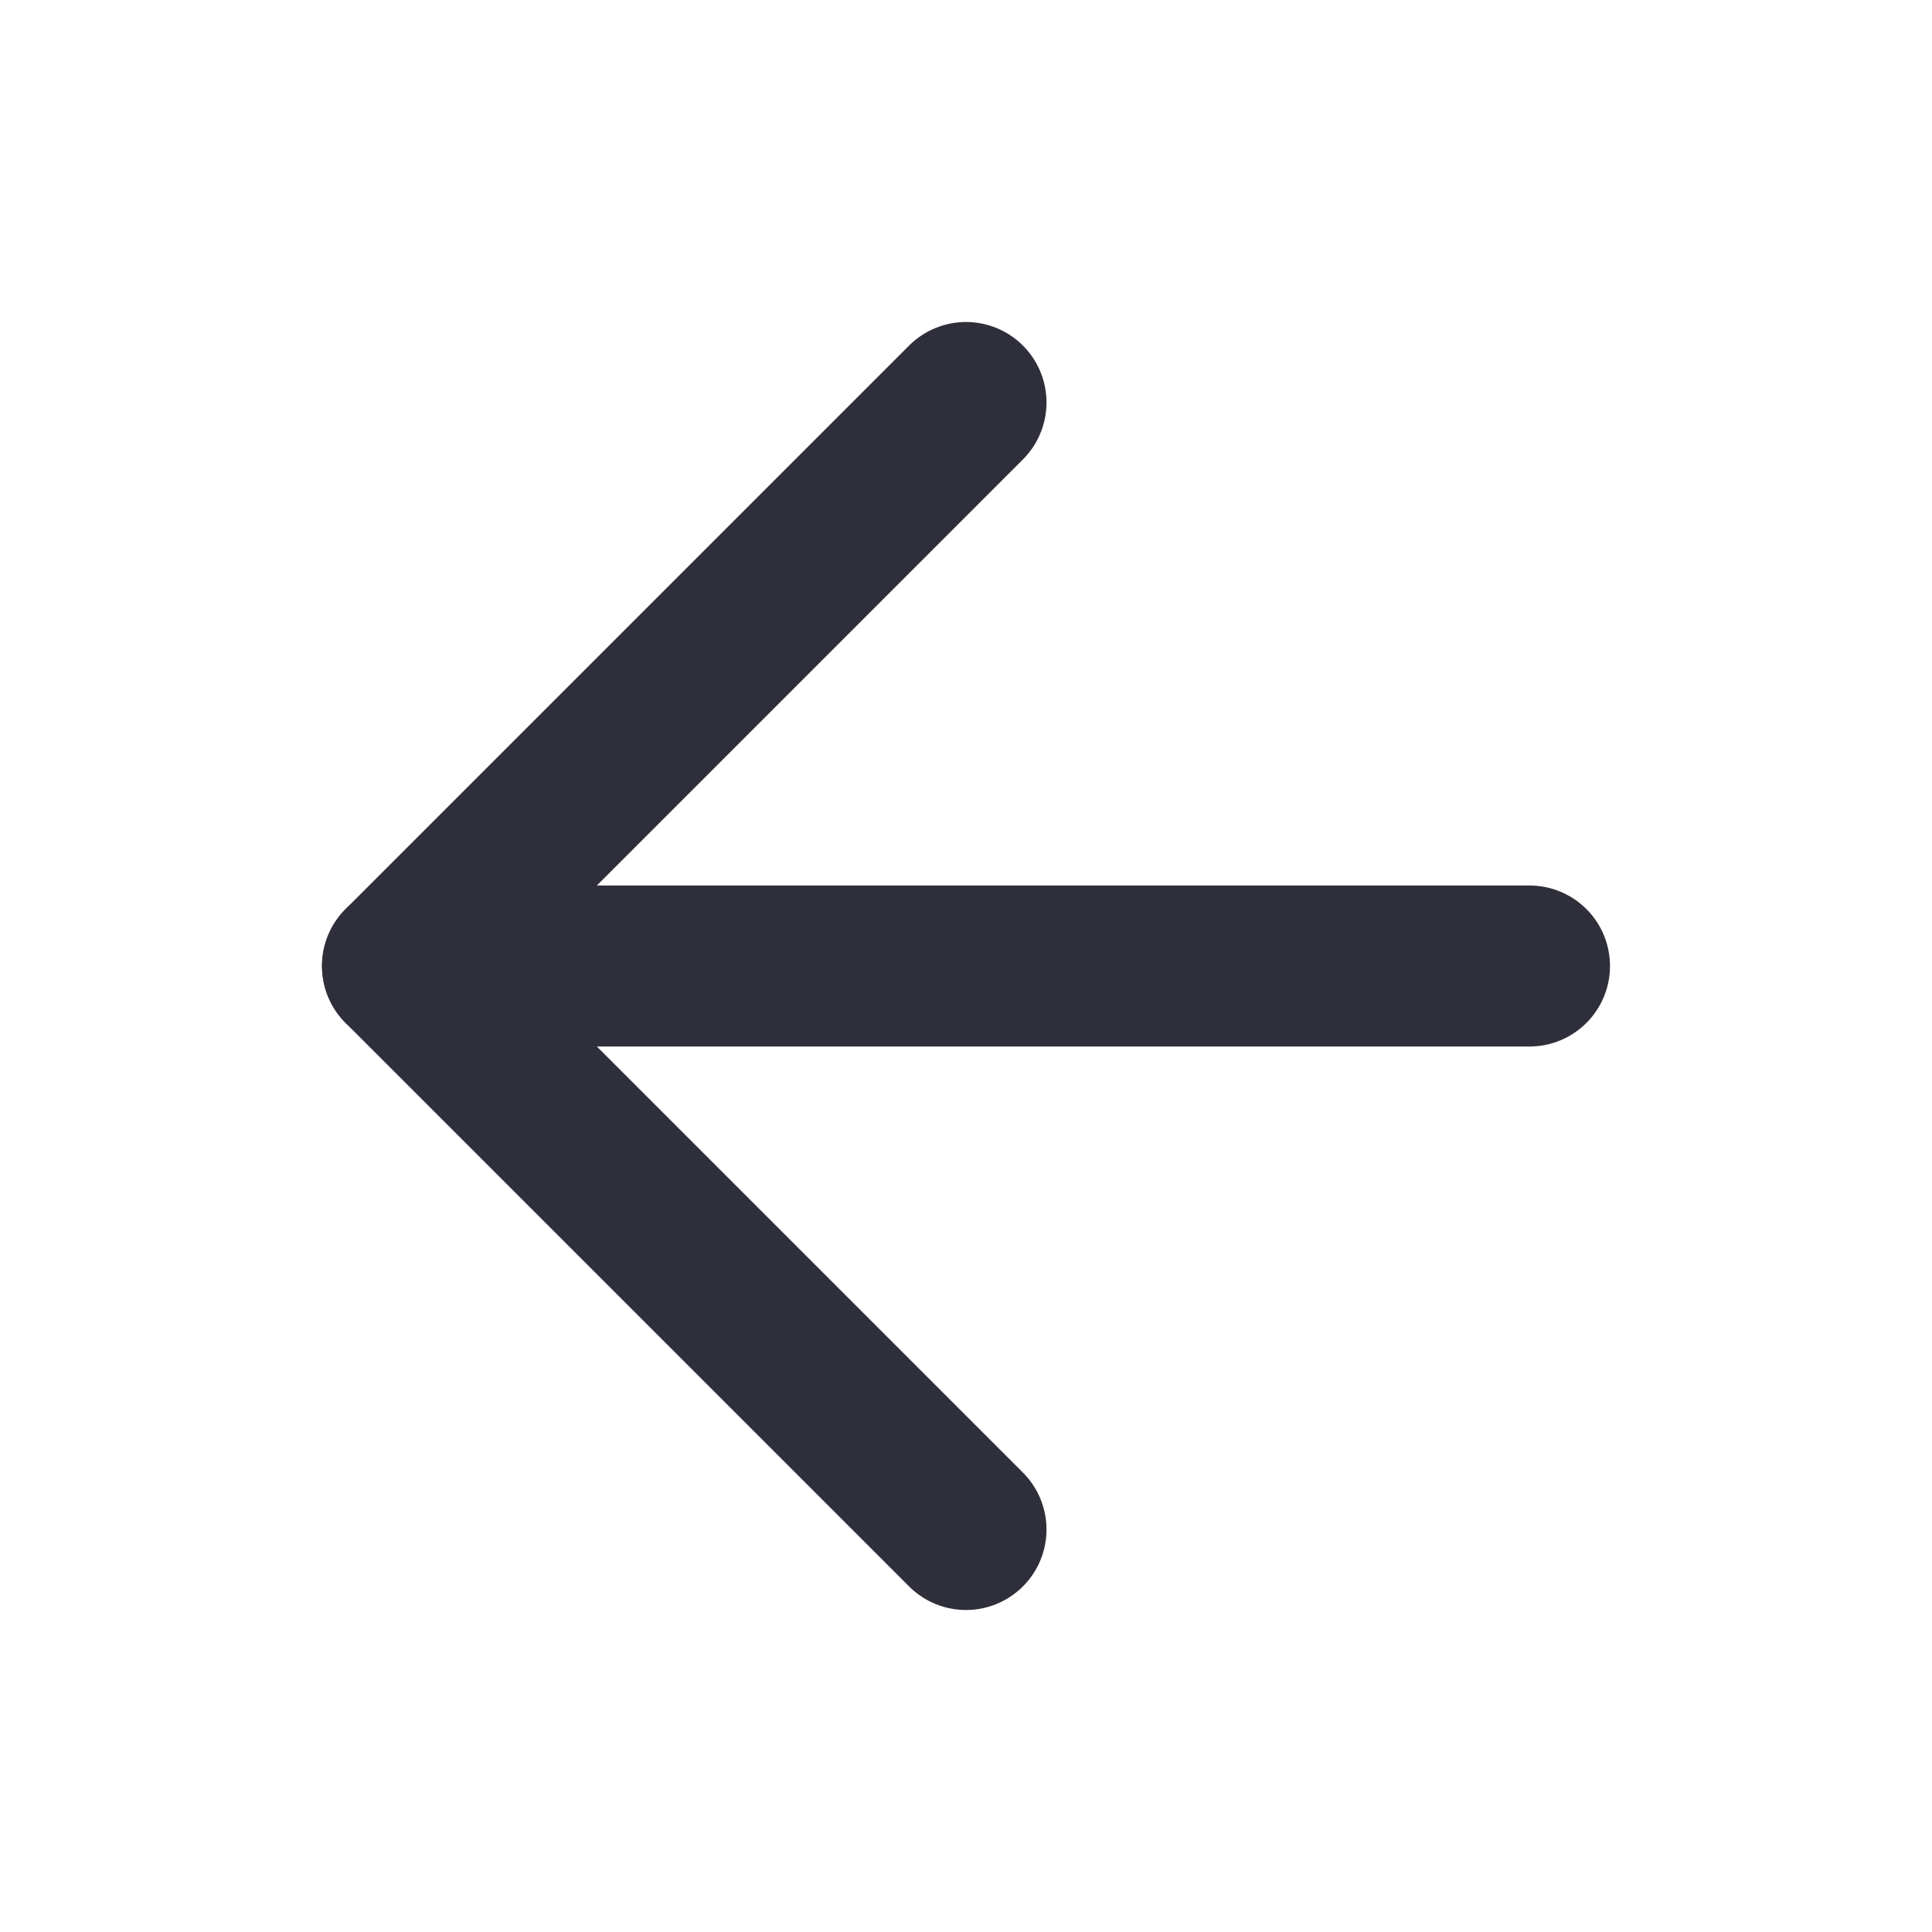
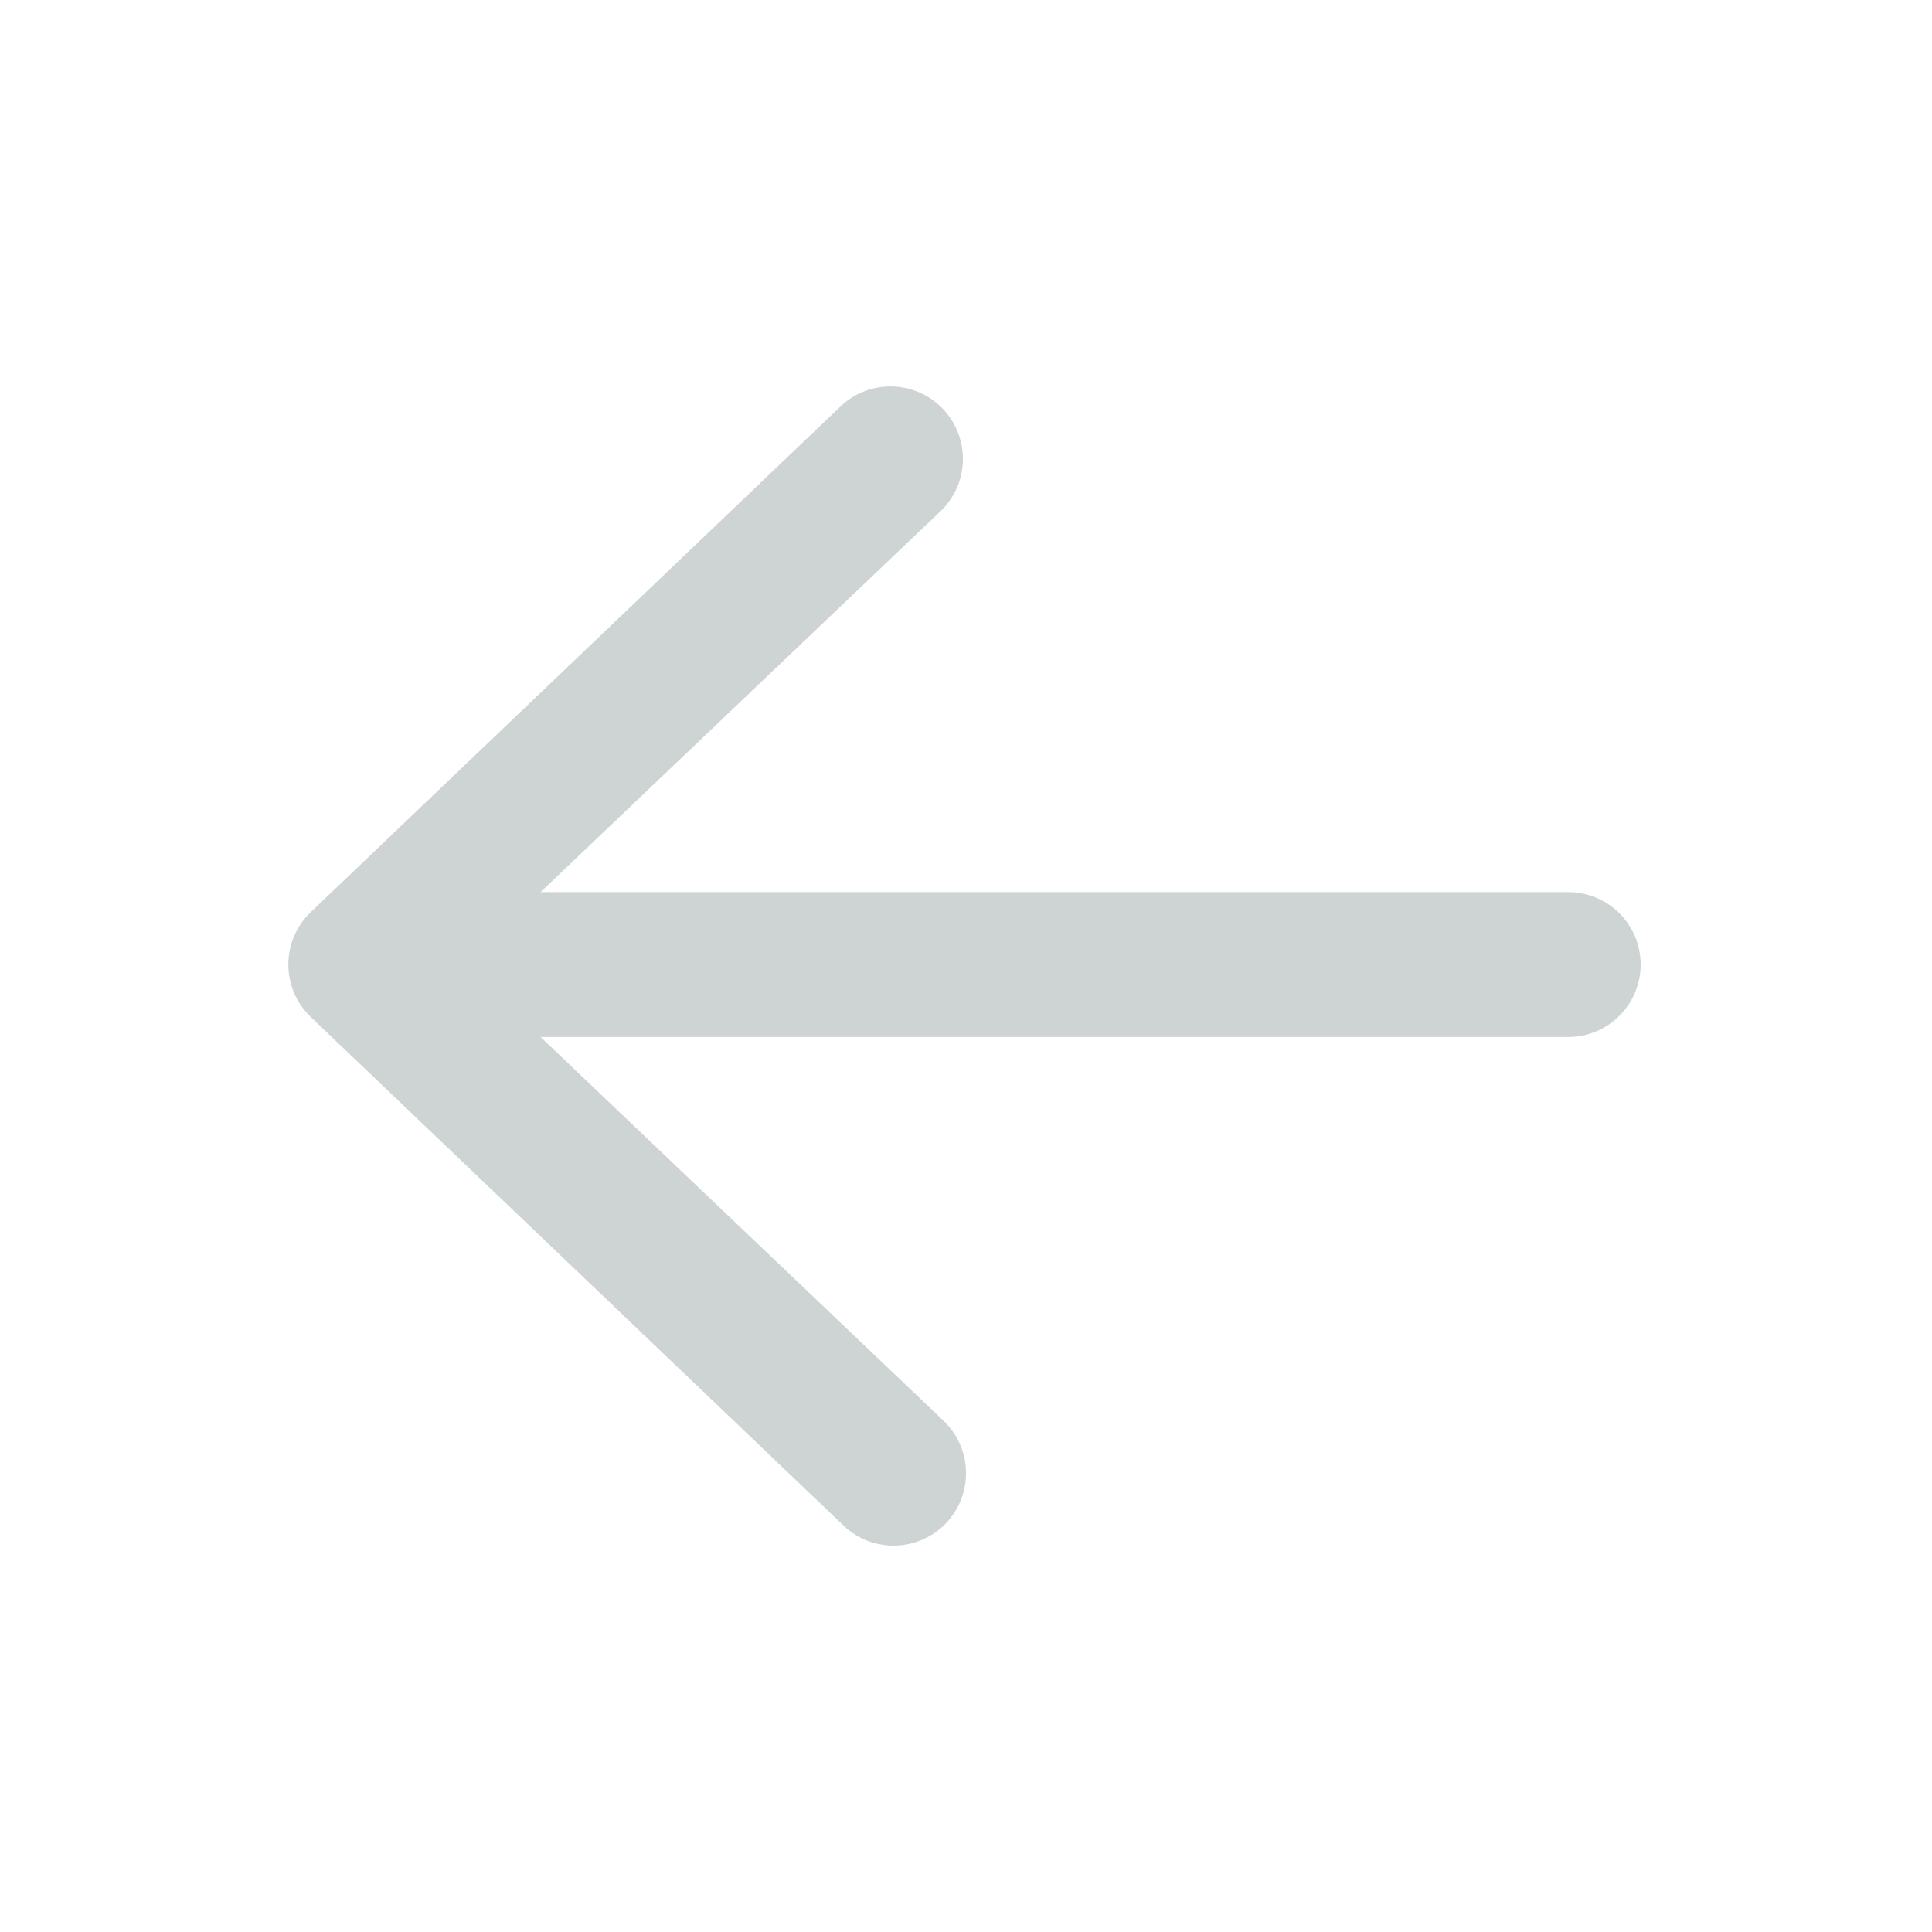
<svg xmlns="http://www.w3.org/2000/svg" width="24" height="24" viewBox="0 0 24 24" fill="none">
-   <path d="M19 12H5" stroke="#2F2F3B" stroke-width="2" stroke-linecap="round" stroke-linejoin="round" />
-   <path d="M12 19L5 12L12 5" stroke="#2F2F3B" stroke-width="2" stroke-linecap="round" stroke-linejoin="round" />
+   <path fill-rule="evenodd" clip-rule="evenodd" d="M20.381 11.982C20.381 11.743 20.286 11.514 20.117 11.345C19.949 11.177 19.72 11.082 19.481 11.082L6.715 11.082L11.705 6.33C11.869 6.162 11.961 5.938 11.962 5.704C11.963 5.47 11.872 5.245 11.71 5.076C11.548 4.907 11.326 4.809 11.092 4.801C10.858 4.793 10.63 4.876 10.457 5.034L3.857 11.334C3.77 11.418 3.701 11.518 3.653 11.63C3.606 11.741 3.582 11.861 3.582 11.982C3.582 12.103 3.606 12.222 3.653 12.334C3.701 12.445 3.77 12.546 3.857 12.63L10.457 18.93C10.541 19.016 10.642 19.084 10.753 19.131C10.864 19.177 10.983 19.201 11.104 19.2C11.224 19.2 11.344 19.175 11.454 19.128C11.565 19.08 11.665 19.011 11.749 18.925C11.832 18.838 11.898 18.735 11.941 18.623C11.984 18.51 12.004 18.39 12 18.27C11.996 18.149 11.968 18.031 11.917 17.922C11.866 17.813 11.794 17.715 11.705 17.634L6.715 12.882L19.481 12.882C19.72 12.882 19.949 12.787 20.117 12.618C20.286 12.449 20.381 12.22 20.381 11.982Z" fill="#CED4D3" />
</svg>
